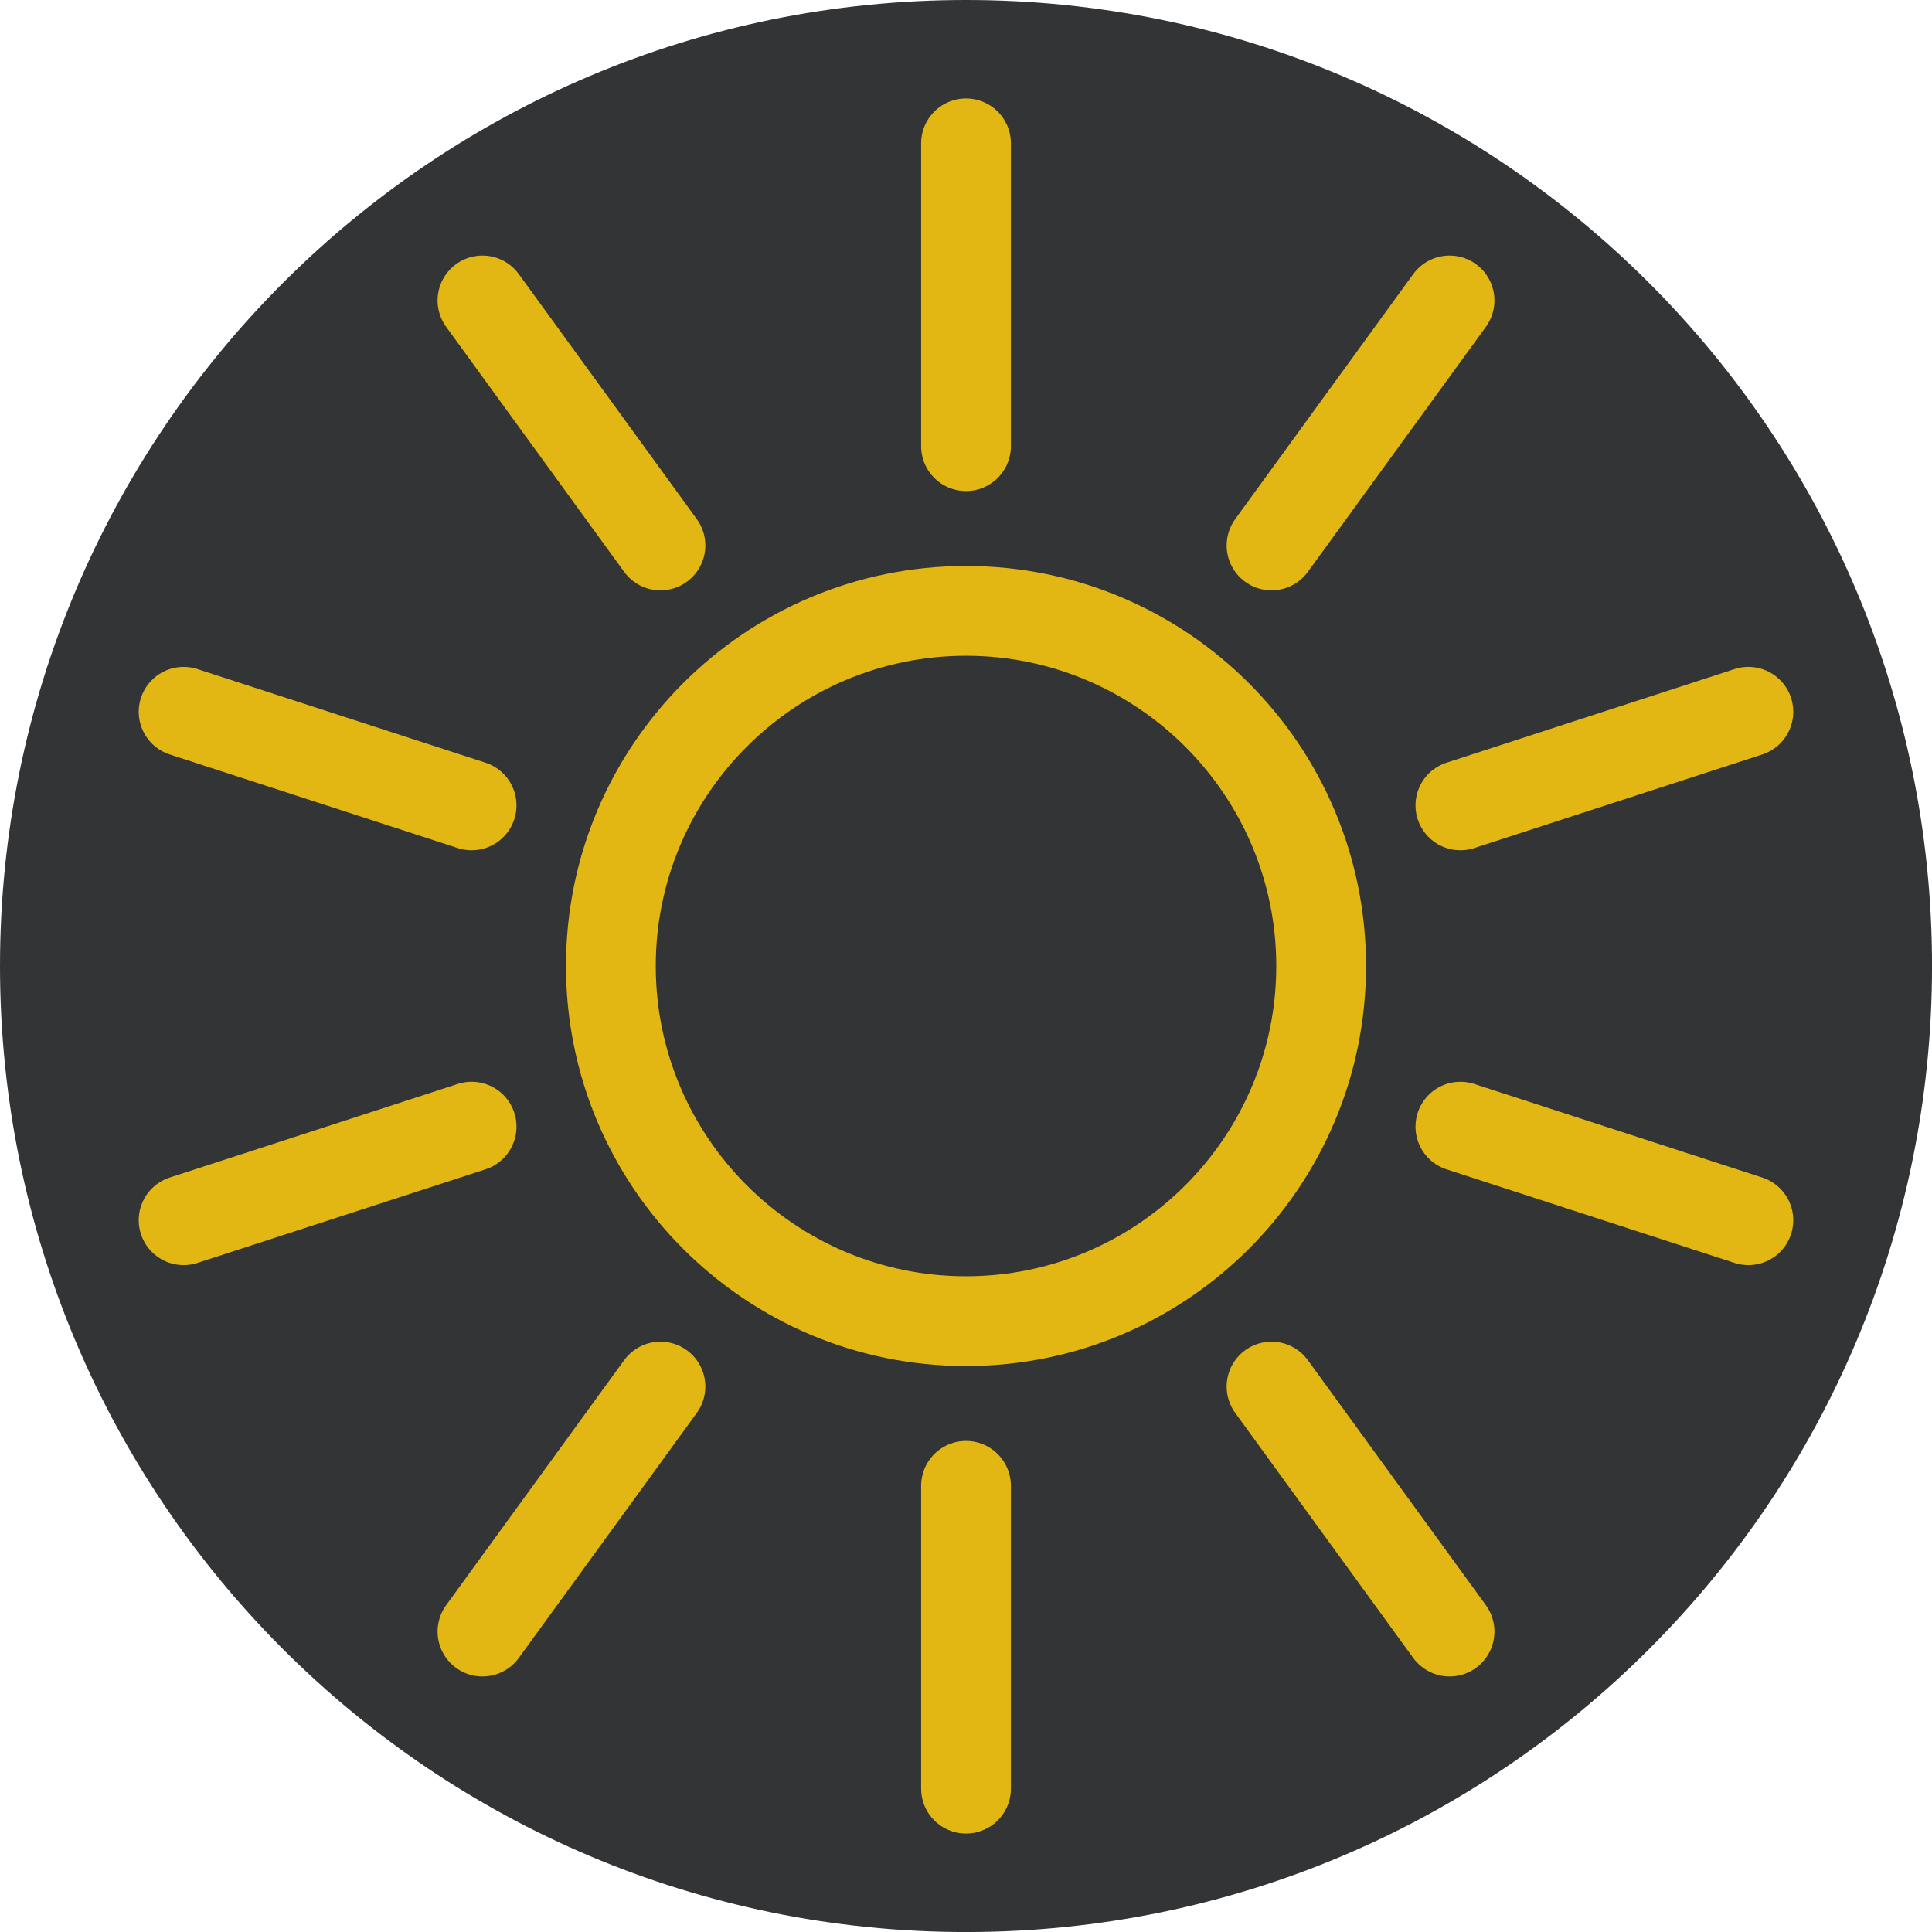
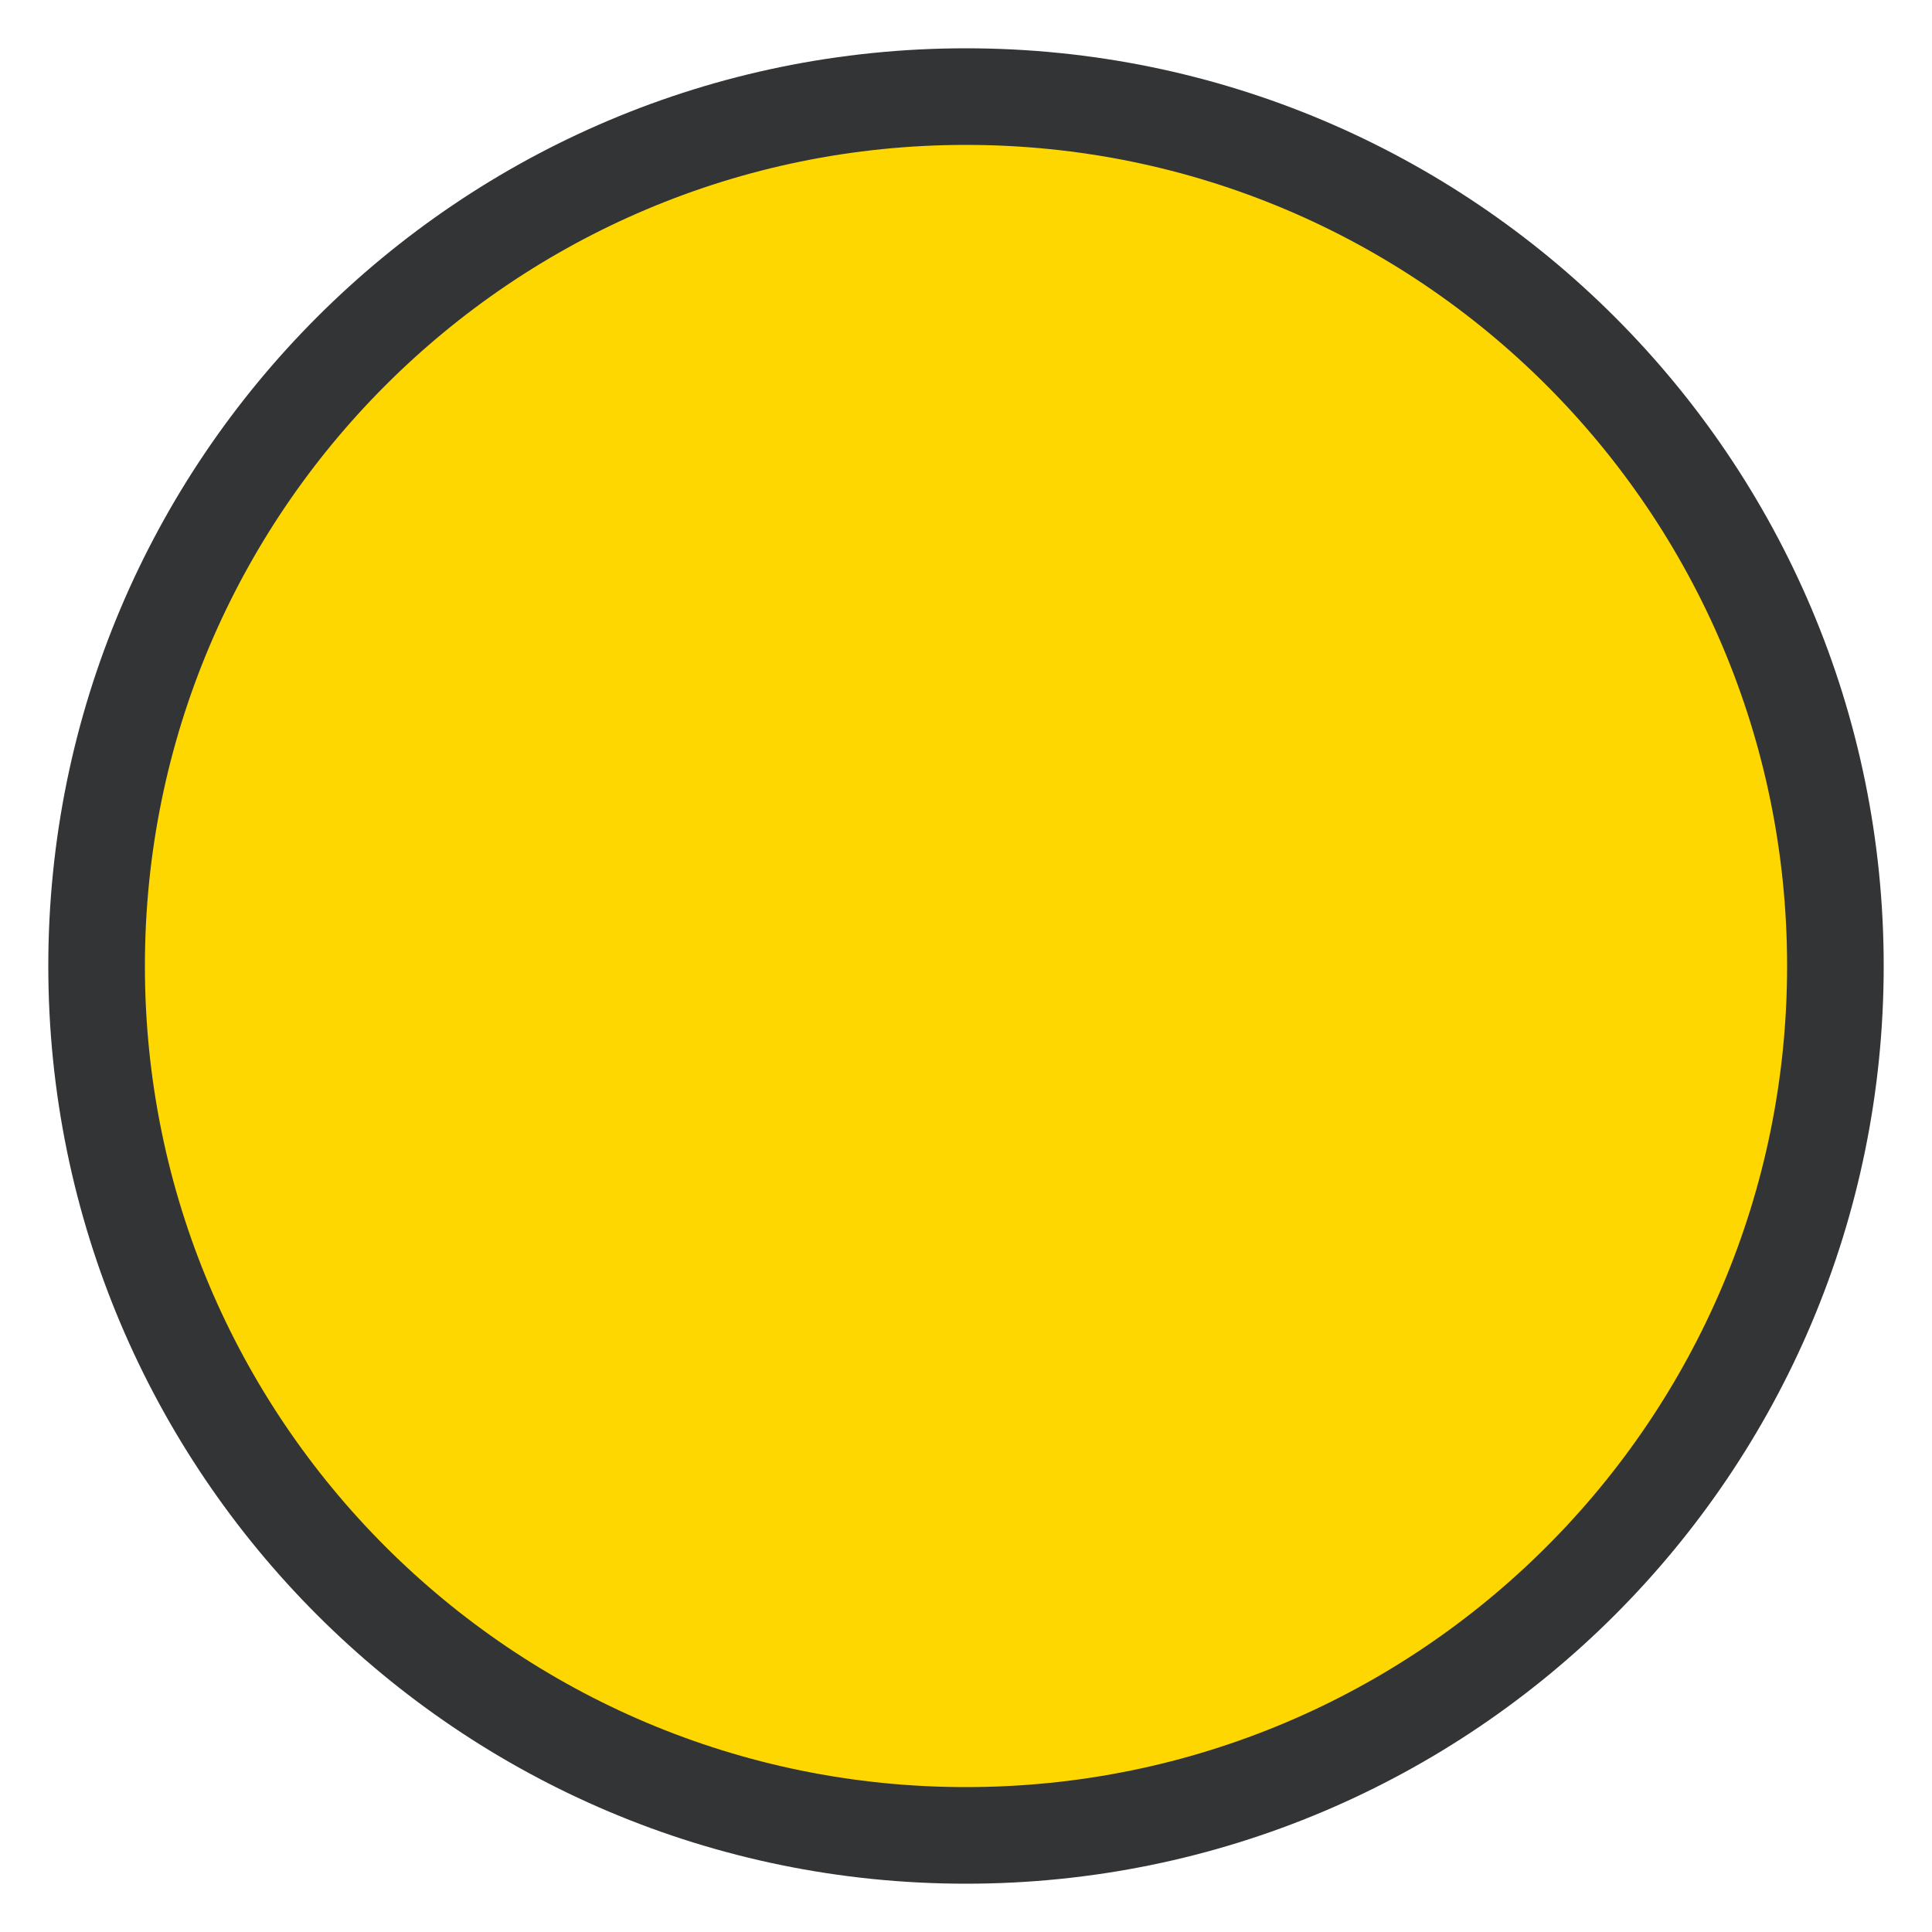
- <svg xmlns="http://www.w3.org/2000/svg" id="a" data-name="Ebene 1" viewBox="0 0 645.63 645.63">
-   <defs>
-     <style>
-       .b {
-         fill: #323436;
+ <svg xmlns="http://www.w3.org/2000/svg" width="100" height="100">
+   <style>
+     circle {
+       fill: #FFD700;
+       stroke: #323436;
+       stroke-width: 5px;
+     }
+     @media (prefers-color-scheme: dark) {
+       circle {
+         stroke: none;
      }
- 
-       .c {
-         fill: #e2b714;
-       }
- 
-       .d {
-         fill: none;
-         stroke: #e2b714;
-         stroke-linecap: round;
-         stroke-miterlimit: 10;
-         stroke-width: 30px;
-       }
-     </style>
-   </defs>
-   <circle class="b" cx="322.82" cy="322.82" r="322.82" />
-   <path class="c" d="M322.82,219.14c57.17,0,103.68,46.51,103.68,103.68s-46.51,103.68-103.68,103.68-103.68-46.51-103.68-103.68,46.51-103.68,103.68-103.68M322.82,189.14c-73.83,0-133.68,59.85-133.68,133.68s59.85,133.68,133.68,133.68,133.68-59.85,133.68-133.68-59.85-133.68-133.68-133.68h0Z" />
-   <g>
-     <line class="d" x1="322.82" y1="47.9" x2="322.82" y2="149.1" />
-     <line class="d" x1="161.23" y1="100.41" x2="220.71" y2="182.28" />
-     <line class="d" x1="61.36" y1="237.86" x2="157.6" y2="269.14" />
-     <line class="d" x1="61.36" y1="407.77" x2="157.6" y2="376.5" />
-     <line class="d" x1="161.23" y1="545.23" x2="220.71" y2="463.36" />
-     <line class="d" x1="322.82" y1="597.73" x2="322.82" y2="496.53" />
-     <line class="d" x1="484.41" y1="545.23" x2="424.92" y2="463.36" />
-     <line class="d" x1="584.27" y1="407.77" x2="488.03" y2="376.5" />
-     <line class="d" x1="584.27" y1="237.86" x2="488.03" y2="269.14" />
-     <line class="d" x1="484.41" y1="100.41" x2="424.92" y2="182.28" />
-   </g>
+     }
+   </style>
+   <circle cx="50" cy="50" r="45" />
</svg>
